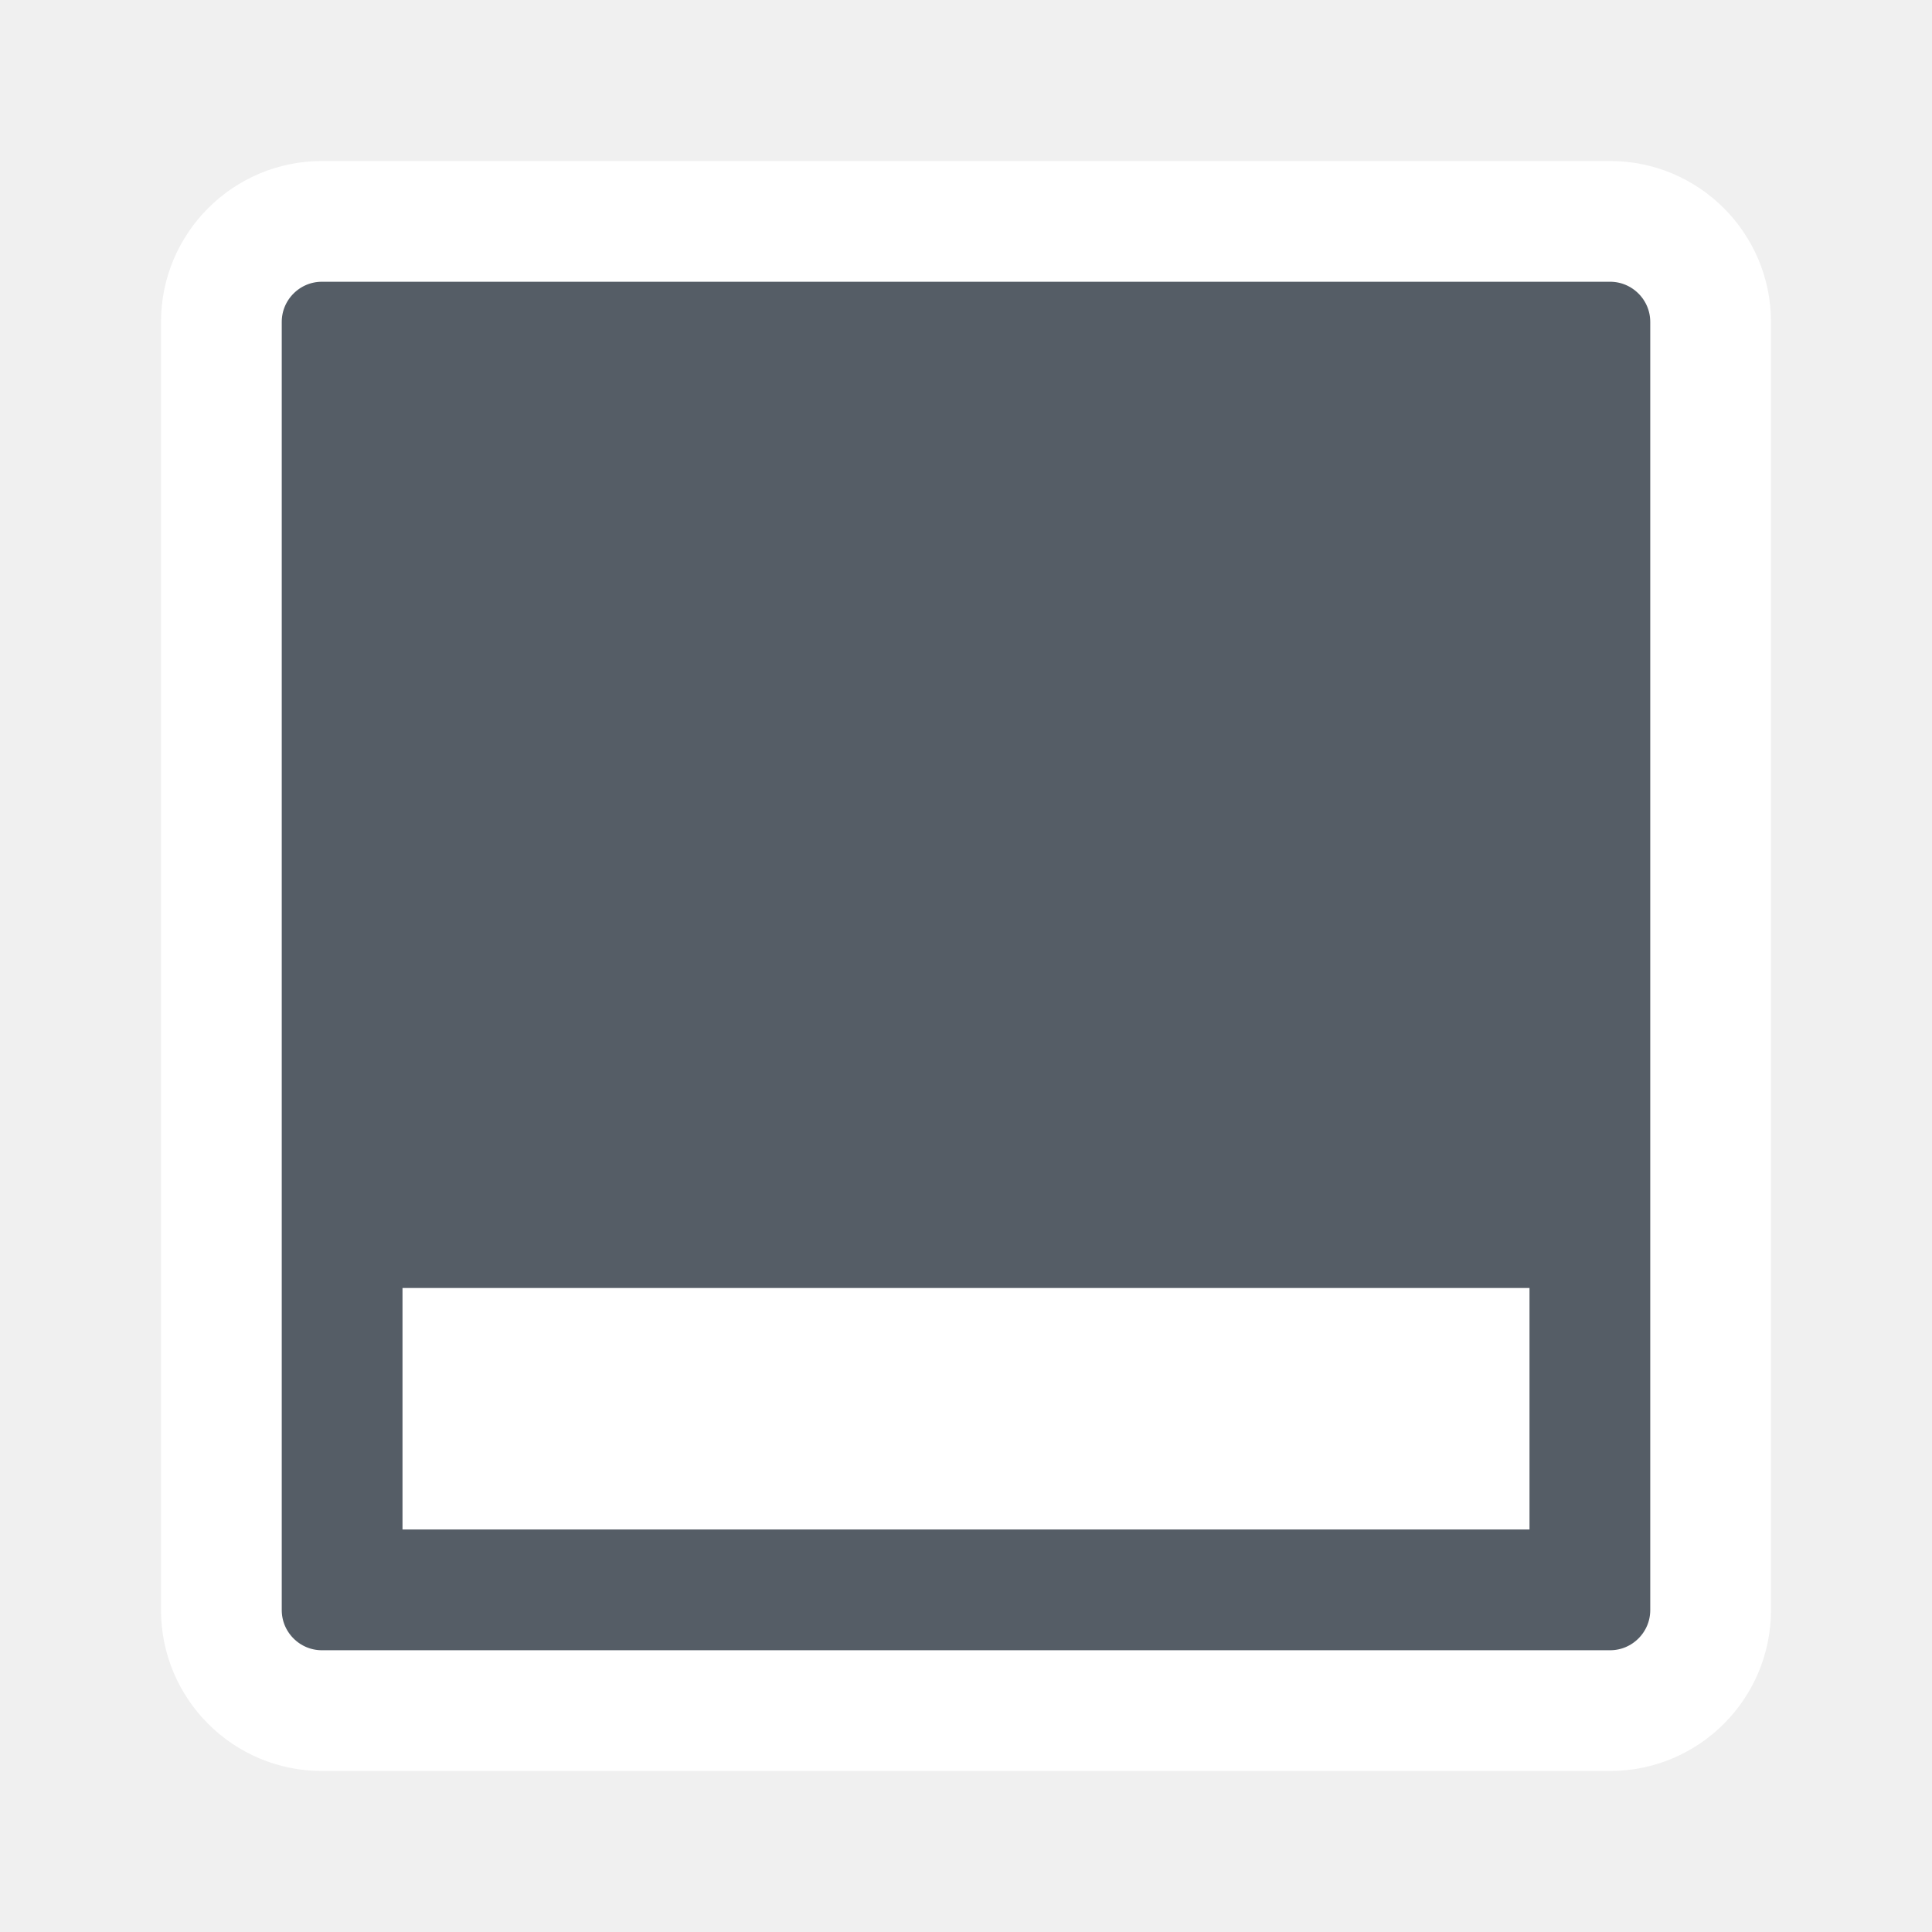
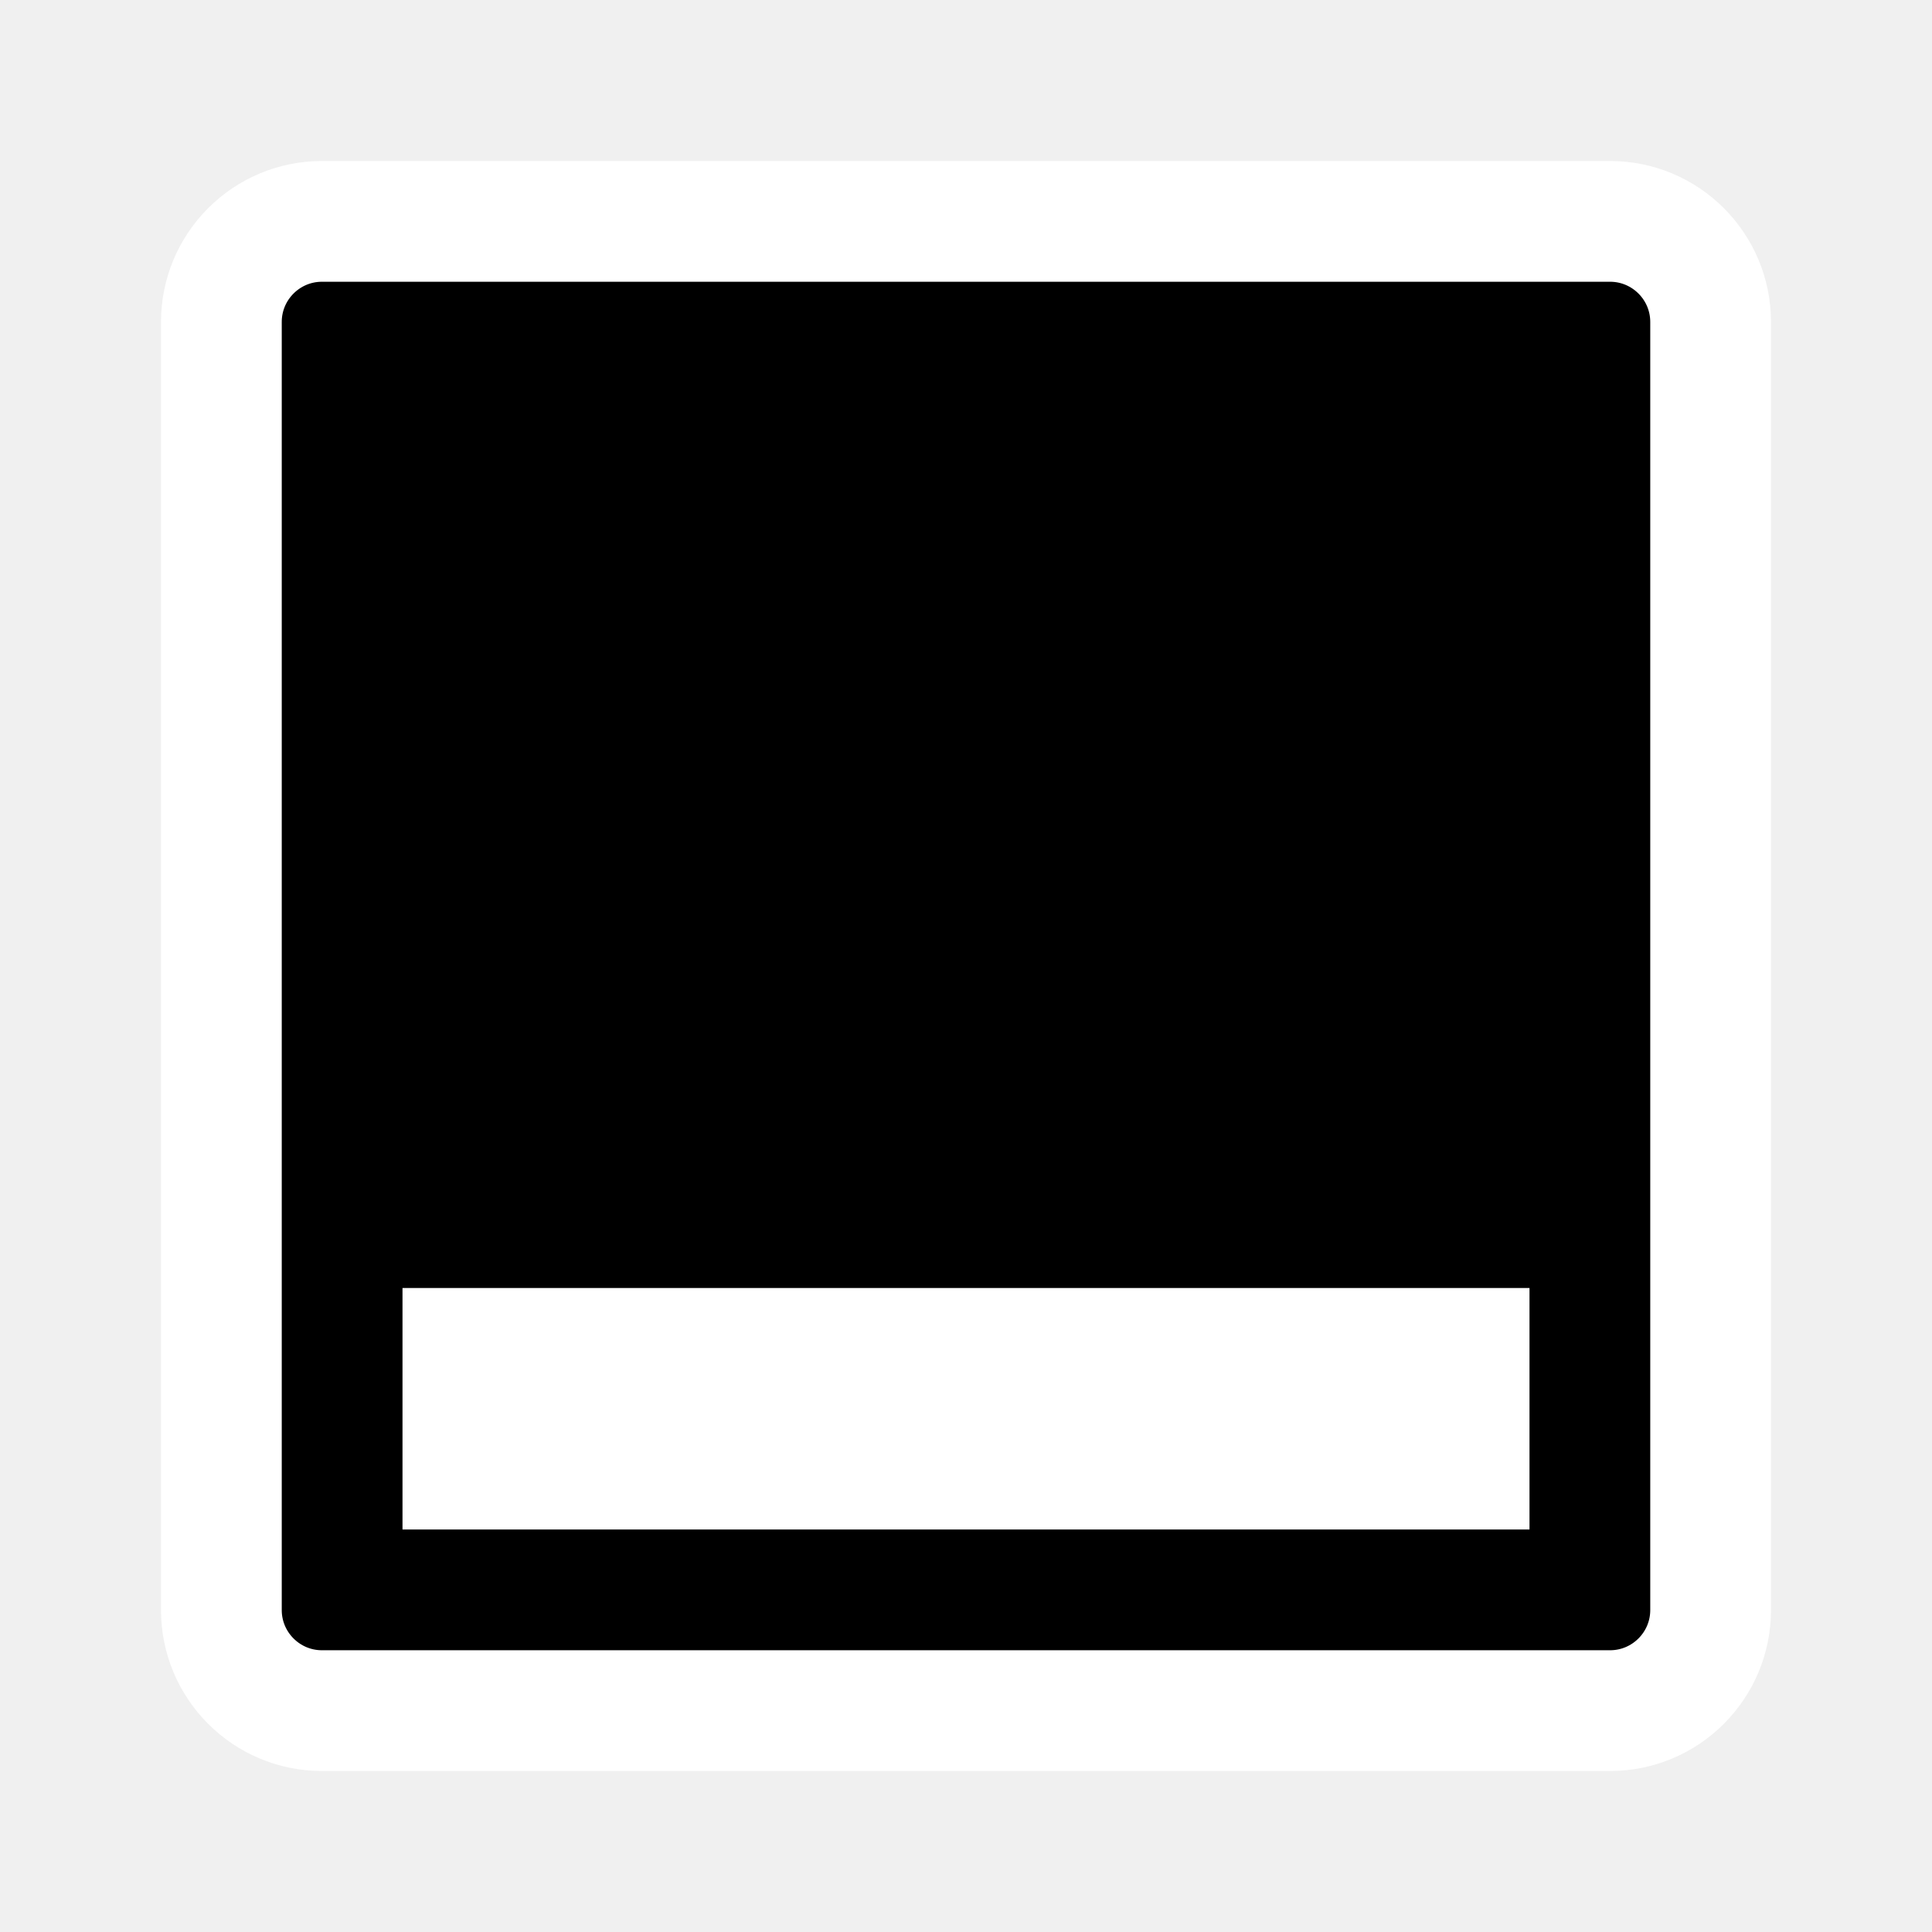
<svg xmlns="http://www.w3.org/2000/svg" width="24" height="24" viewBox="0 0 24 24" fill="none">
-   <rect x="2.75" y="2.75" width="18.5" height="18.5" rx="1.25" fill="#555D66" stroke="white" stroke-width="1.5" />
+   <rect x="2.75" y="2.75" width="18.5" height="18.5" rx="1.25" fill="#000" stroke="white" stroke-width="1.5" />
  <line x1="5" y1="17.5" x2="19" y2="17.5" stroke="white" stroke-width="3" />
</svg>
